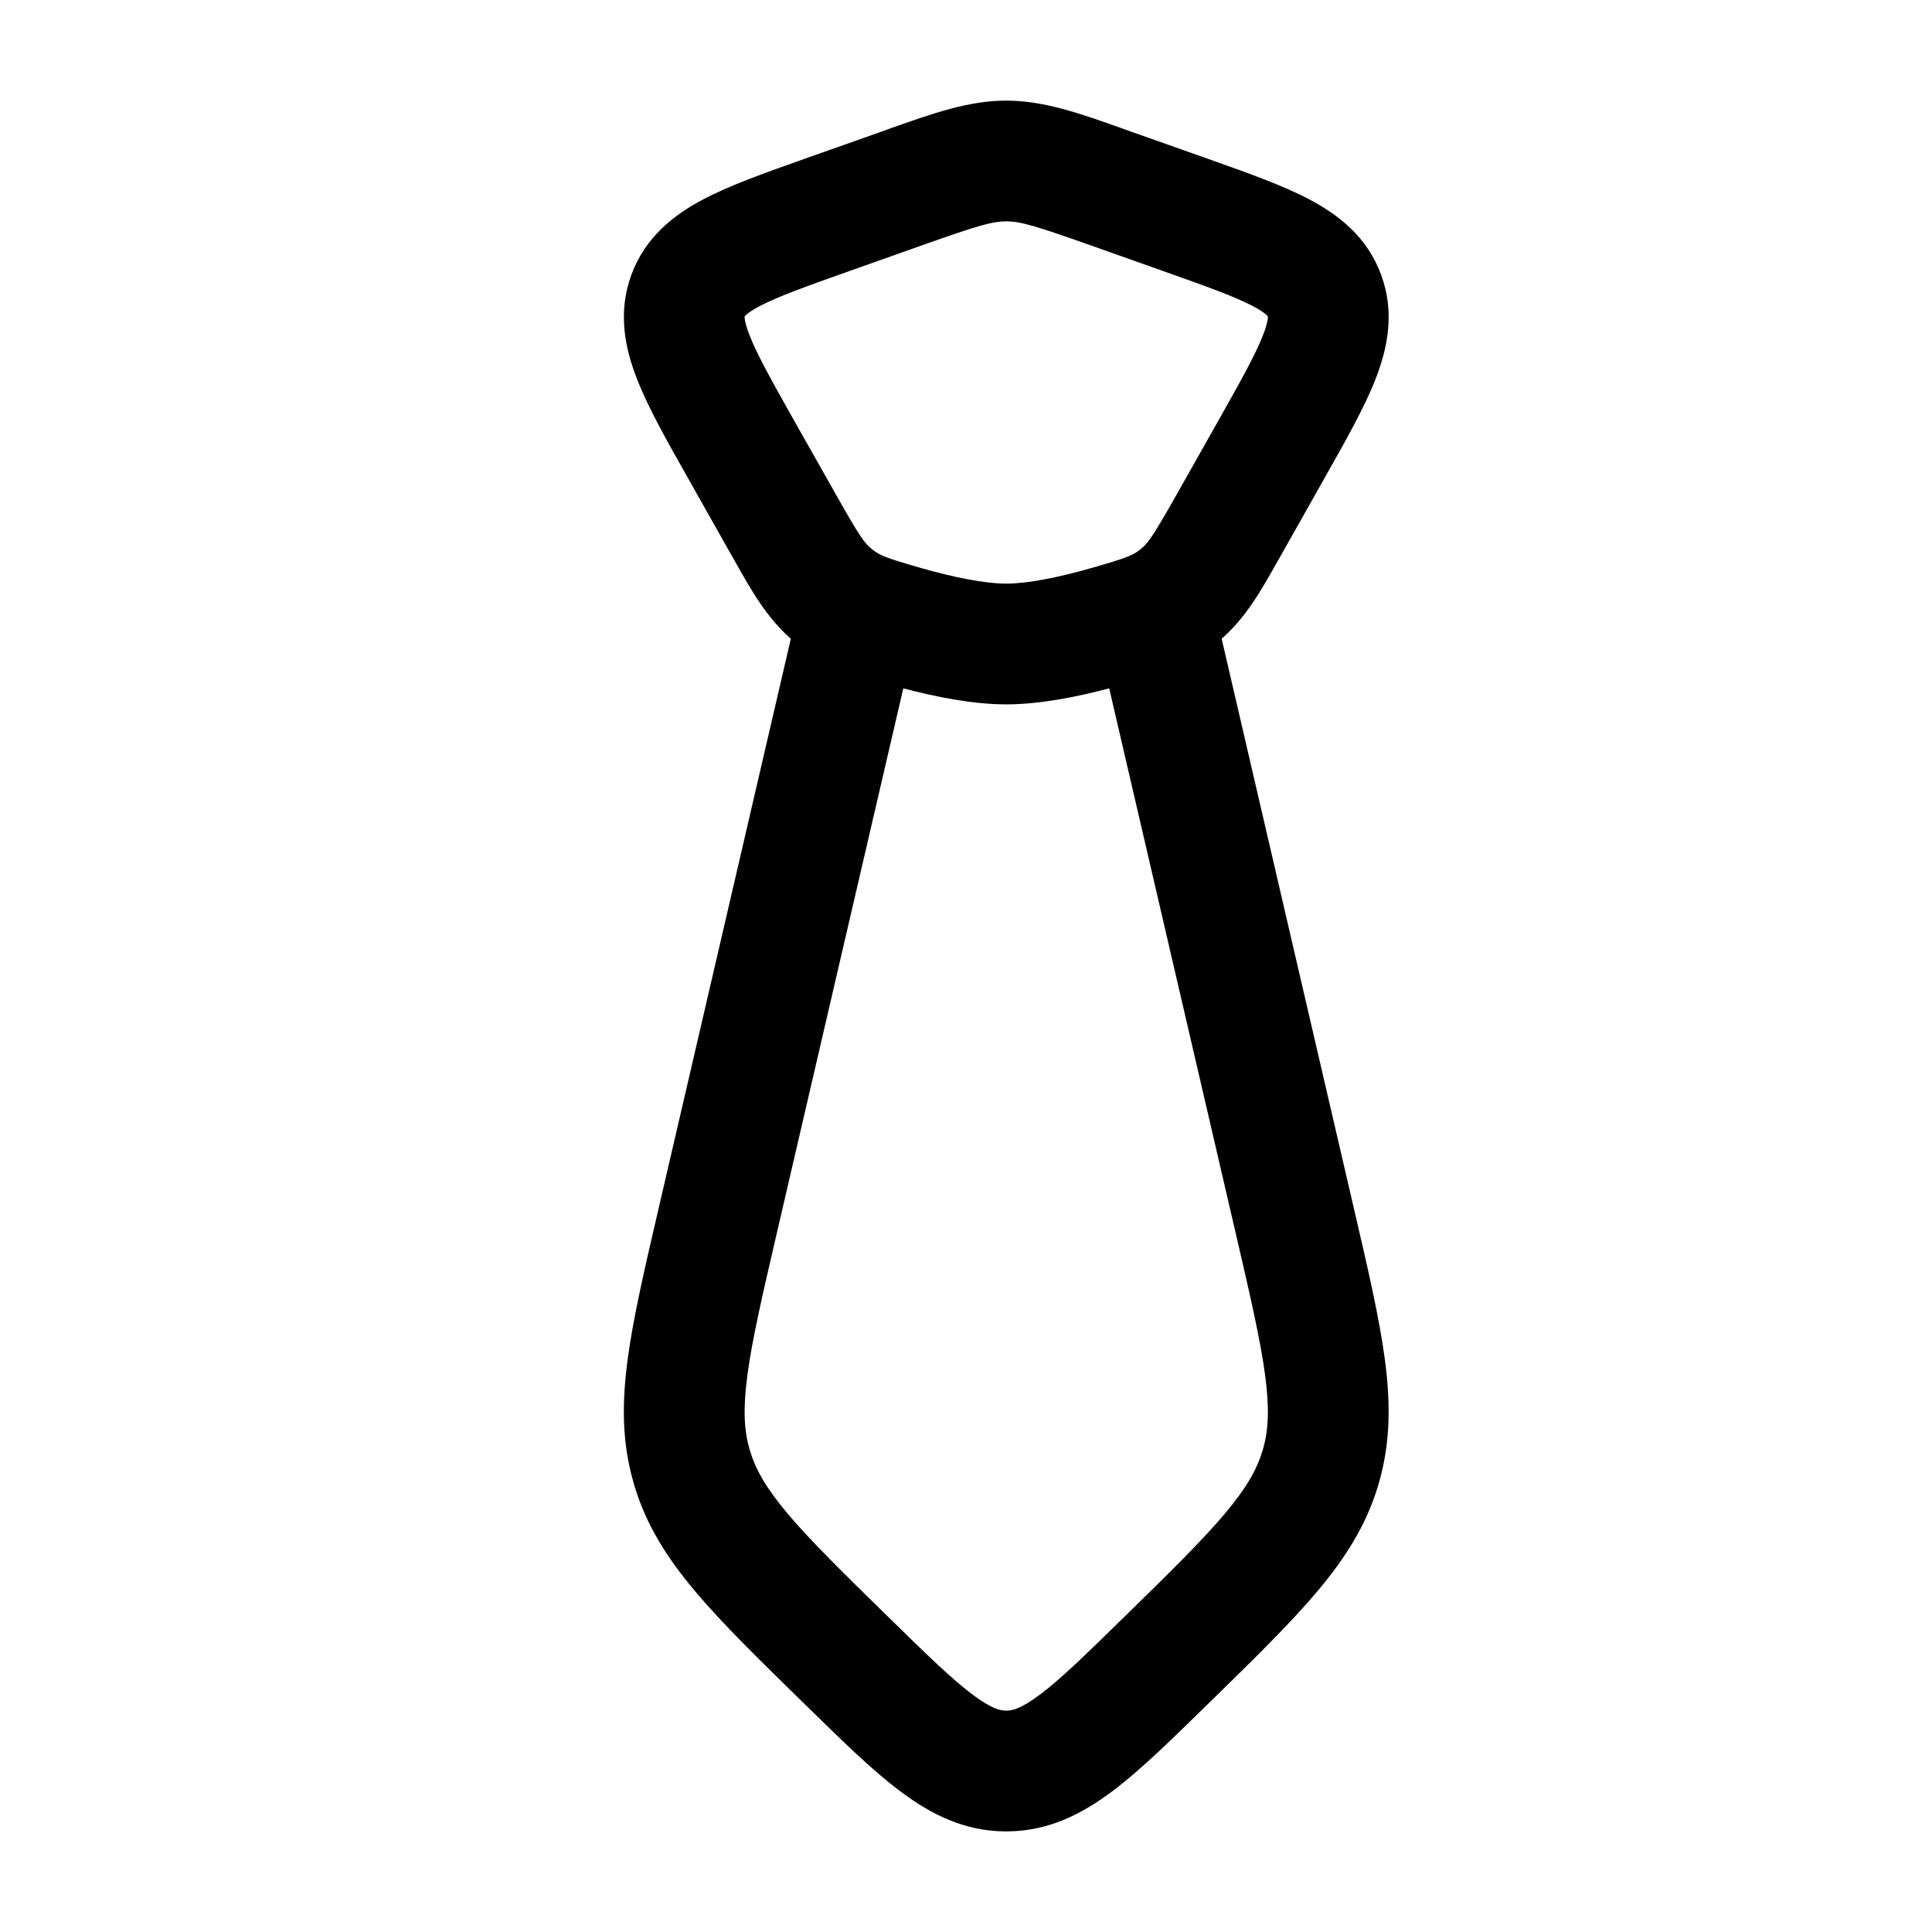
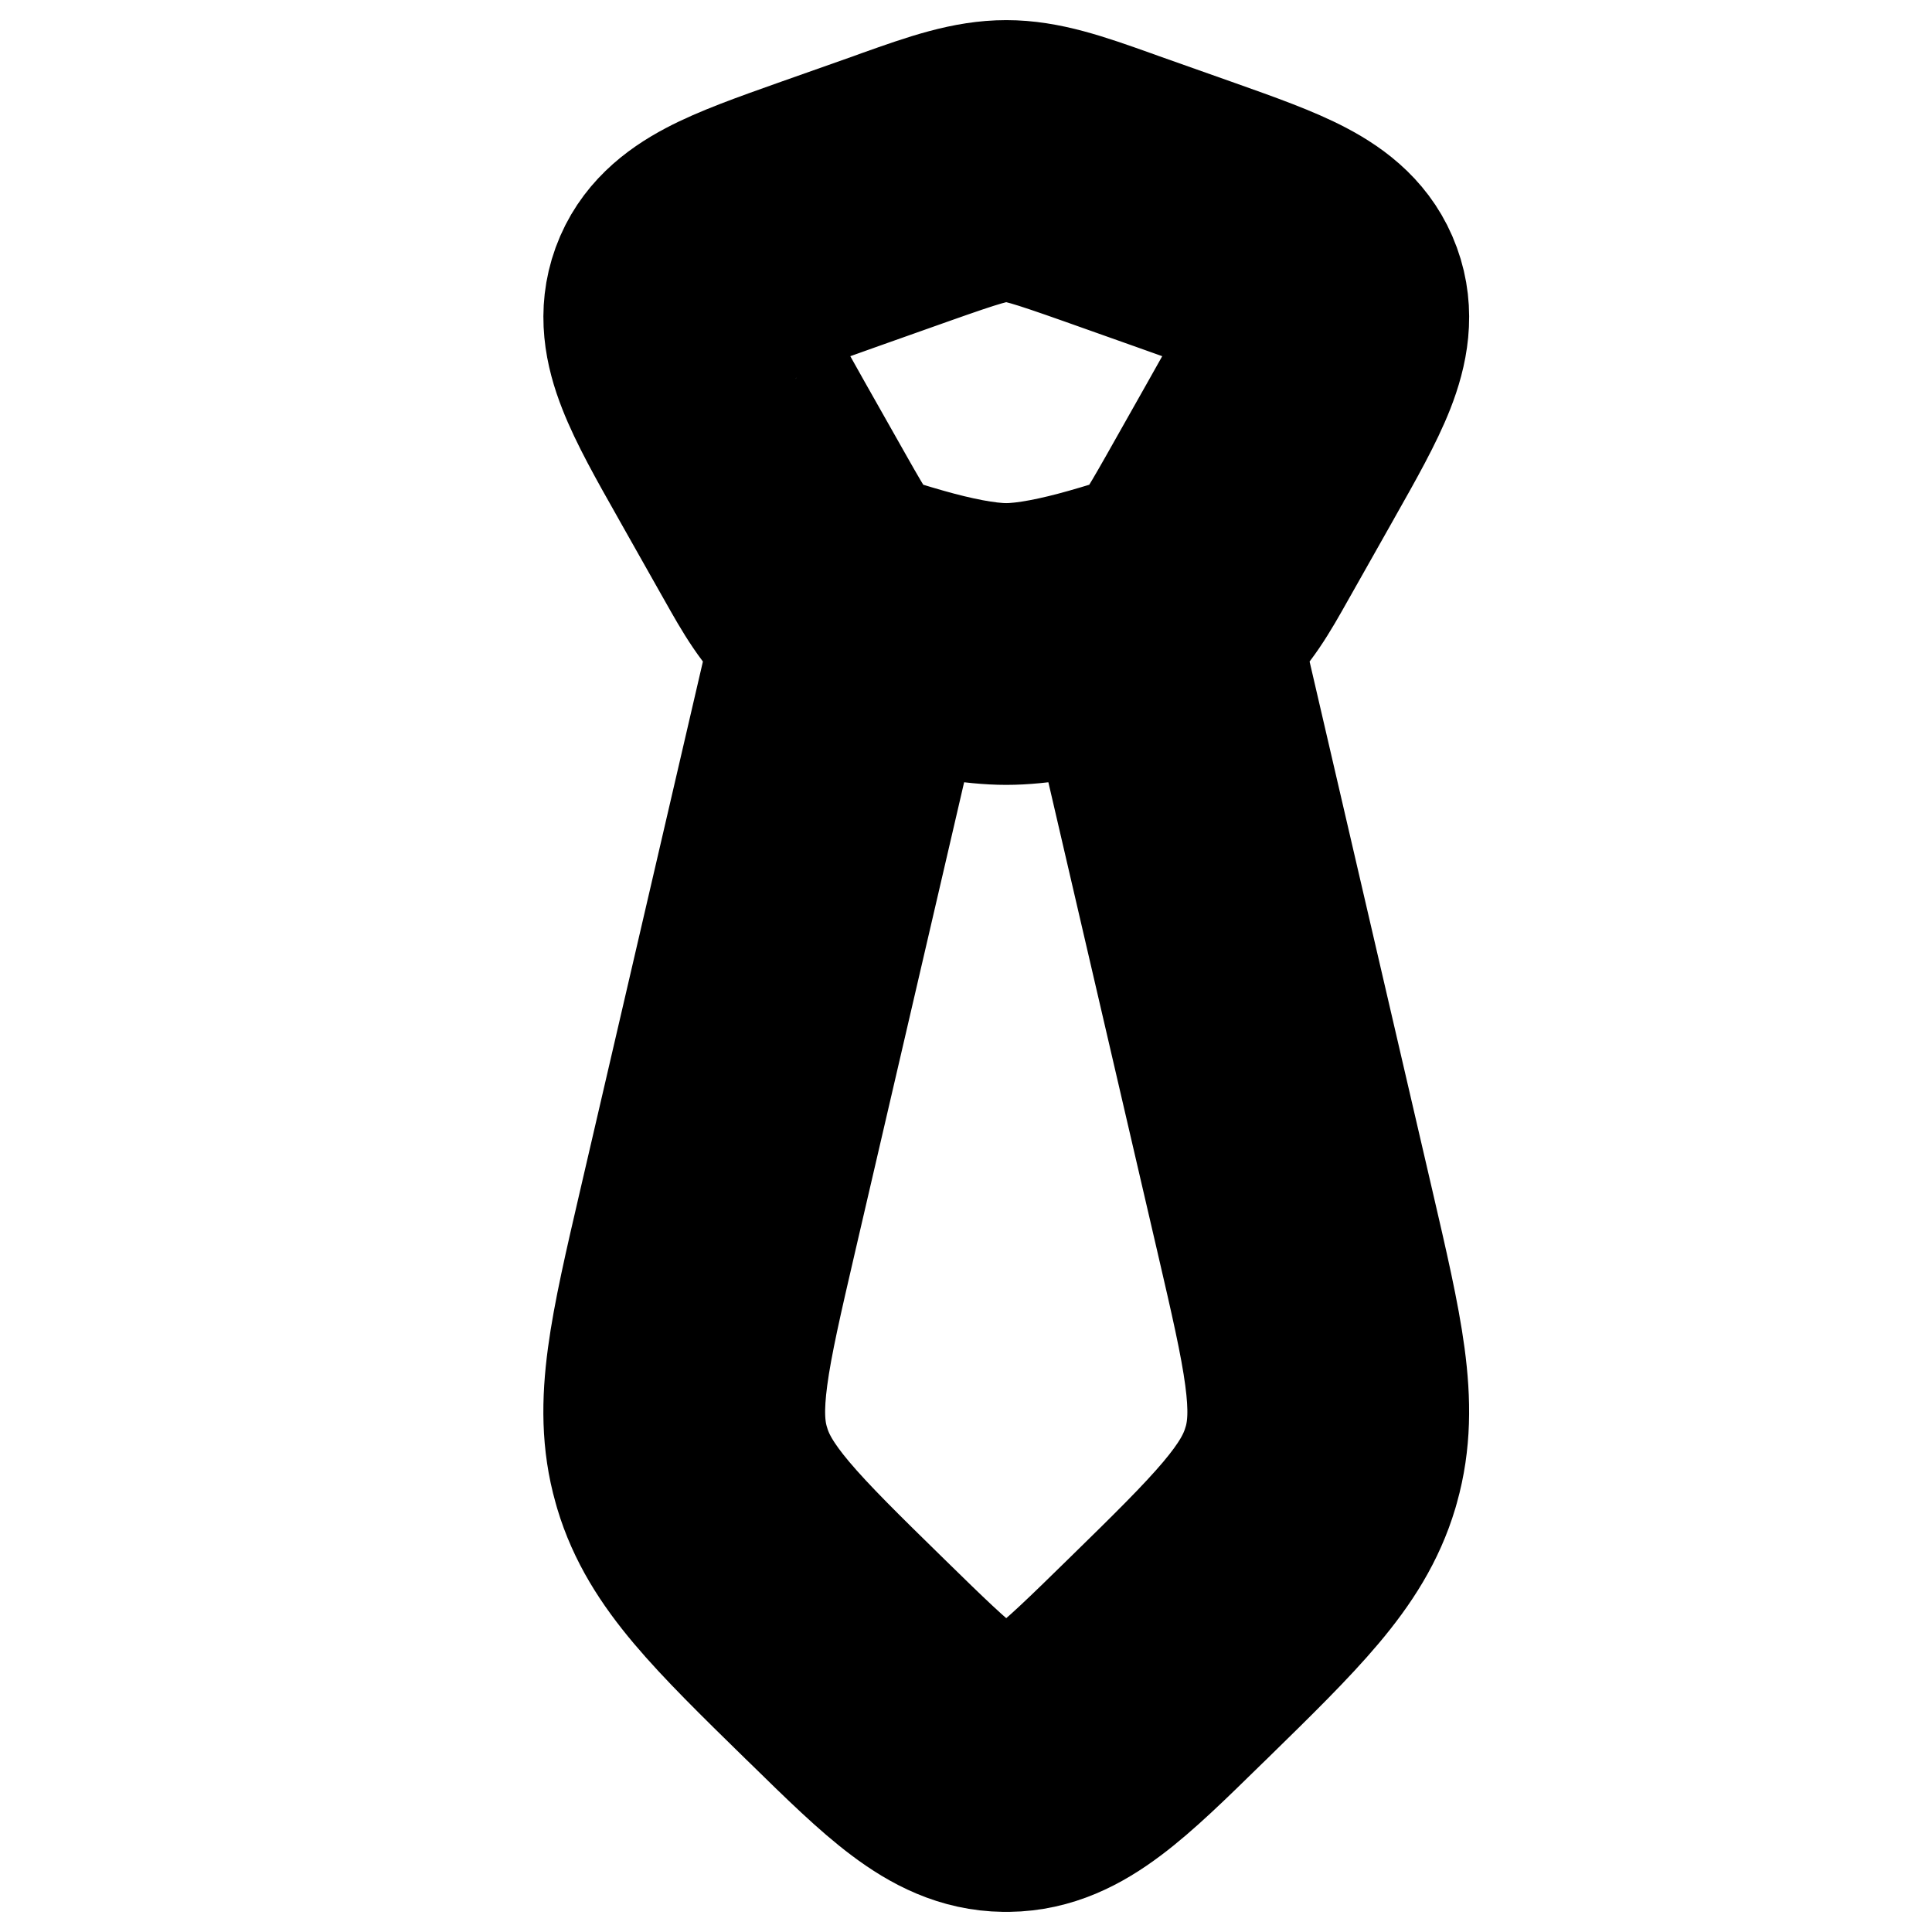
- <svg xmlns="http://www.w3.org/2000/svg" viewBox="0 0 24 24" width="24" height="24" color="currentColor" fill="none" stroke-width="2">
-   <path fill="currentColor" d="M12.5,1.25 C12.967,1.25 13.408,1.406 13.959,1.602 L14.056,1.637 L14.955,1.955 L15.003,1.972 C15.49,2.145 15.93,2.3 16.263,2.476 C16.628,2.668 16.986,2.944 17.158,3.417 C17.33,3.887 17.236,4.33 17.086,4.713 C16.947,5.067 16.715,5.477 16.456,5.935 L16.432,5.978 L15.916,6.892 L15.874,6.966 C15.667,7.335 15.479,7.668 15.176,7.935 L16.818,15.009 C16.991,15.754 17.133,16.364 17.202,16.878 C17.274,17.415 17.275,17.903 17.135,18.4 C17.13,18.417 17.125,18.435 17.12,18.453 C16.972,18.948 16.71,19.358 16.361,19.772 C16.028,20.167 15.583,20.603 15.039,21.135 L14.979,21.193 C14.542,21.621 14.163,21.993 13.818,22.251 C13.448,22.529 13.035,22.744 12.525,22.75 C12.508,22.75 12.492,22.75 12.475,22.75 C11.965,22.744 11.552,22.529 11.182,22.251 C10.837,21.993 10.458,21.621 10.021,21.193 L9.961,21.135 L9.961,21.135 C9.417,20.603 8.972,20.167 8.639,19.772 C8.29,19.358 8.028,18.948 7.88,18.453 C7.875,18.435 7.87,18.417 7.865,18.4 C7.724,17.903 7.726,17.415 7.798,16.878 C7.867,16.364 8.009,15.754 8.182,15.009 L9.824,7.935 C9.521,7.668 9.333,7.334 9.126,6.966 L9.084,6.892 L8.568,5.978 L8.544,5.935 C8.285,5.477 8.053,5.067 7.915,4.713 C7.764,4.33 7.671,3.887 7.842,3.417 C8.015,2.944 8.373,2.668 8.737,2.476 C9.07,2.3 9.51,2.145 9.997,1.972 L10.045,1.955 L10.945,1.637 L11.041,1.602 C11.593,1.406 12.033,1.25 12.5,1.25 Z M13.779,8.551 C13.385,8.655 12.919,8.75 12.5,8.75 C12.082,8.75 11.615,8.655 11.221,8.551 L9.651,15.313 C9.468,16.102 9.343,16.642 9.285,17.078 C9.229,17.497 9.243,17.761 9.308,17.992 L9.318,18.024 C9.386,18.254 9.515,18.483 9.786,18.805 C10.067,19.138 10.46,19.525 11.036,20.088 C11.517,20.559 11.826,20.86 12.083,21.052 C12.323,21.232 12.429,21.249 12.492,21.25 L12.508,21.25 C12.571,21.249 12.677,21.232 12.917,21.052 C13.174,20.86 13.483,20.559 13.964,20.088 C14.54,19.525 14.933,19.138 15.214,18.805 C15.485,18.483 15.614,18.254 15.682,18.024 L15.692,17.993 C15.757,17.761 15.771,17.497 15.715,17.078 C15.657,16.642 15.532,16.102 15.349,15.313 Z M11.446,3.05 L10.546,3.369 C9.996,3.564 9.661,3.685 9.436,3.803 C9.332,3.858 9.284,3.896 9.264,3.916 C9.259,3.92 9.256,3.924 9.254,3.926 L9.252,3.929 L9.251,3.931 C9.251,3.933 9.251,3.933 9.25,3.934 L9.25,3.934 C9.25,3.935 9.25,3.942 9.251,3.956 C9.254,3.988 9.267,4.052 9.311,4.165 C9.406,4.408 9.584,4.726 9.874,5.241 L10.391,6.155 C10.679,6.665 10.74,6.75 10.833,6.823 C10.928,6.899 10.992,6.927 11.448,7.058 C11.845,7.171 12.231,7.25 12.5,7.25 C12.769,7.25 13.155,7.171 13.552,7.058 C14.009,6.927 14.073,6.899 14.168,6.823 C14.26,6.75 14.321,6.665 14.61,6.155 L15.126,5.241 C15.417,4.726 15.594,4.408 15.689,4.165 C15.734,4.052 15.746,3.988 15.749,3.956 C15.751,3.942 15.75,3.936 15.75,3.934 L15.75,3.934 L15.75,3.934 L15.749,3.931 L15.748,3.929 L15.748,3.929 L15.748,3.929 L15.746,3.926 C15.744,3.924 15.741,3.92 15.737,3.916 C15.716,3.896 15.669,3.858 15.564,3.803 C15.339,3.685 15.005,3.564 14.454,3.369 L13.555,3.05 C12.859,2.804 12.677,2.75 12.5,2.75 C12.323,2.75 12.141,2.804 11.446,3.05 Z" />
+ <svg xmlns="http://www.w3.org/2000/svg" viewBox="0 0 24 24" width="24" height="24" color="currentColor" fill="none" stroke="currentColor" stroke-width="2" stroke-linecap="round" stroke-linejoin="round">
+   <path d="M12.5,1.25 C12.967,1.25 13.408,1.406 13.959,1.602 L14.056,1.637 L14.955,1.955 L15.003,1.972 C15.49,2.145 15.93,2.3 16.263,2.476 C16.628,2.668 16.986,2.944 17.158,3.417 C17.33,3.887 17.236,4.33 17.086,4.713 C16.947,5.067 16.715,5.477 16.456,5.935 L16.432,5.978 L15.916,6.892 L15.874,6.966 C15.667,7.335 15.479,7.668 15.176,7.935 L16.818,15.009 C16.991,15.754 17.133,16.364 17.202,16.878 C17.274,17.415 17.275,17.903 17.135,18.4 C17.13,18.417 17.125,18.435 17.12,18.453 C16.972,18.948 16.71,19.358 16.361,19.772 C16.028,20.167 15.583,20.603 15.039,21.135 L14.979,21.193 C14.542,21.621 14.163,21.993 13.818,22.251 C13.448,22.529 13.035,22.744 12.525,22.75 C12.508,22.75 12.492,22.75 12.475,22.75 C11.965,22.744 11.552,22.529 11.182,22.251 C10.837,21.993 10.458,21.621 10.021,21.193 L9.961,21.135 L9.961,21.135 C9.417,20.603 8.972,20.167 8.639,19.772 C8.29,19.358 8.028,18.948 7.88,18.453 C7.875,18.435 7.87,18.417 7.865,18.4 C7.724,17.903 7.726,17.415 7.798,16.878 C7.867,16.364 8.009,15.754 8.182,15.009 L9.824,7.935 C9.521,7.668 9.333,7.334 9.126,6.966 L9.084,6.892 L8.568,5.978 L8.544,5.935 C8.285,5.477 8.053,5.067 7.915,4.713 C7.764,4.33 7.671,3.887 7.842,3.417 C8.015,2.944 8.373,2.668 8.737,2.476 C9.07,2.3 9.51,2.145 9.997,1.972 L10.045,1.955 L10.945,1.637 L11.041,1.602 C11.593,1.406 12.033,1.25 12.5,1.25 Z M13.779,8.551 C13.385,8.655 12.919,8.75 12.5,8.75 C12.082,8.75 11.615,8.655 11.221,8.551 L9.651,15.313 C9.468,16.102 9.343,16.642 9.285,17.078 C9.229,17.497 9.243,17.761 9.308,17.992 L9.318,18.024 C9.386,18.254 9.515,18.483 9.786,18.805 C10.067,19.138 10.46,19.525 11.036,20.088 C11.517,20.559 11.826,20.86 12.083,21.052 C12.323,21.232 12.429,21.249 12.492,21.25 L12.508,21.25 C12.571,21.249 12.677,21.232 12.917,21.052 C13.174,20.86 13.483,20.559 13.964,20.088 C14.54,19.525 14.933,19.138 15.214,18.805 C15.485,18.483 15.614,18.254 15.682,18.024 L15.692,17.993 C15.757,17.761 15.771,17.497 15.715,17.078 C15.657,16.642 15.532,16.102 15.349,15.313 Z M11.446,3.05 L10.546,3.369 C9.996,3.564 9.661,3.685 9.436,3.803 C9.332,3.858 9.284,3.896 9.264,3.916 C9.259,3.92 9.256,3.924 9.254,3.926 L9.252,3.929 L9.251,3.931 C9.251,3.933 9.251,3.933 9.25,3.934 L9.25,3.934 C9.25,3.935 9.25,3.942 9.251,3.956 C9.254,3.988 9.267,4.052 9.311,4.165 C9.406,4.408 9.584,4.726 9.874,5.241 L10.391,6.155 C10.679,6.665 10.74,6.75 10.833,6.823 C10.928,6.899 10.992,6.927 11.448,7.058 C11.845,7.171 12.231,7.25 12.5,7.25 C12.769,7.25 13.155,7.171 13.552,7.058 C14.009,6.927 14.073,6.899 14.168,6.823 C14.26,6.75 14.321,6.665 14.61,6.155 L15.126,5.241 C15.417,4.726 15.594,4.408 15.689,4.165 C15.734,4.052 15.746,3.988 15.749,3.956 C15.751,3.942 15.75,3.936 15.75,3.934 L15.75,3.934 L15.75,3.934 L15.749,3.931 L15.748,3.929 L15.748,3.929 L15.748,3.929 L15.746,3.926 C15.744,3.924 15.741,3.92 15.737,3.916 C15.716,3.896 15.669,3.858 15.564,3.803 C15.339,3.685 15.005,3.564 14.454,3.369 L13.555,3.05 C12.859,2.804 12.677,2.75 12.5,2.75 C12.323,2.75 12.141,2.804 11.446,3.05 Z" />
</svg>
